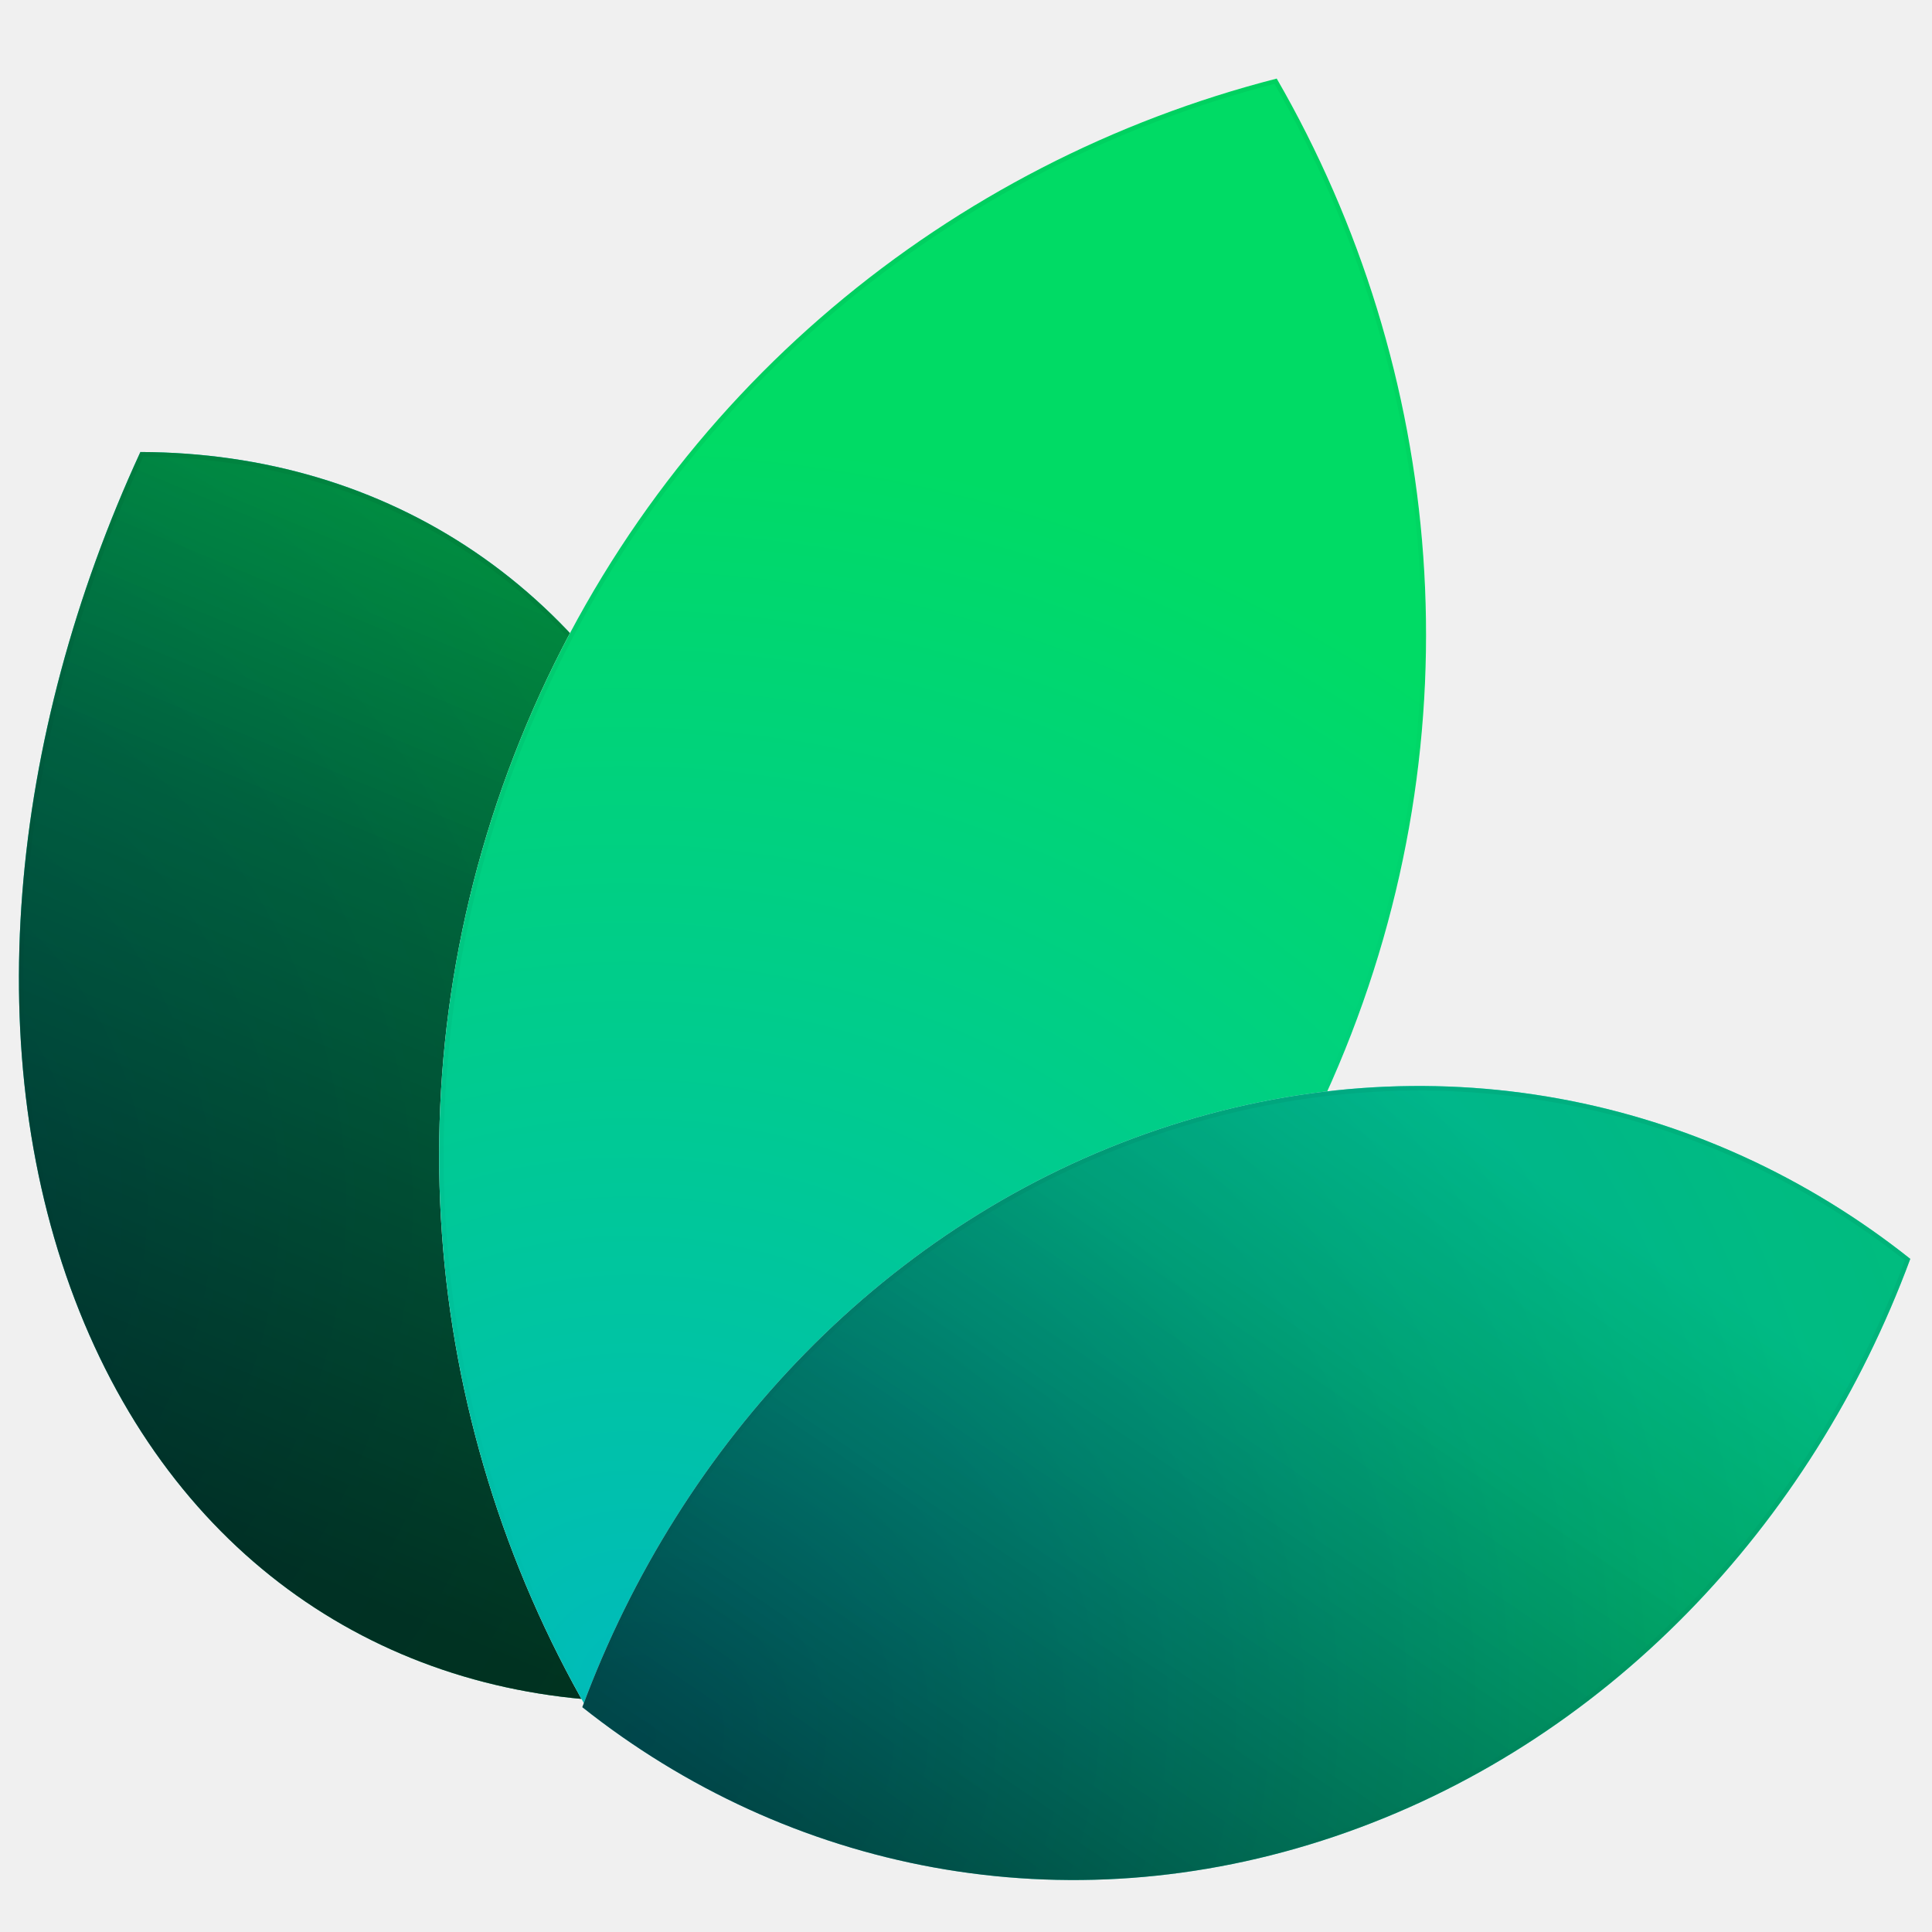
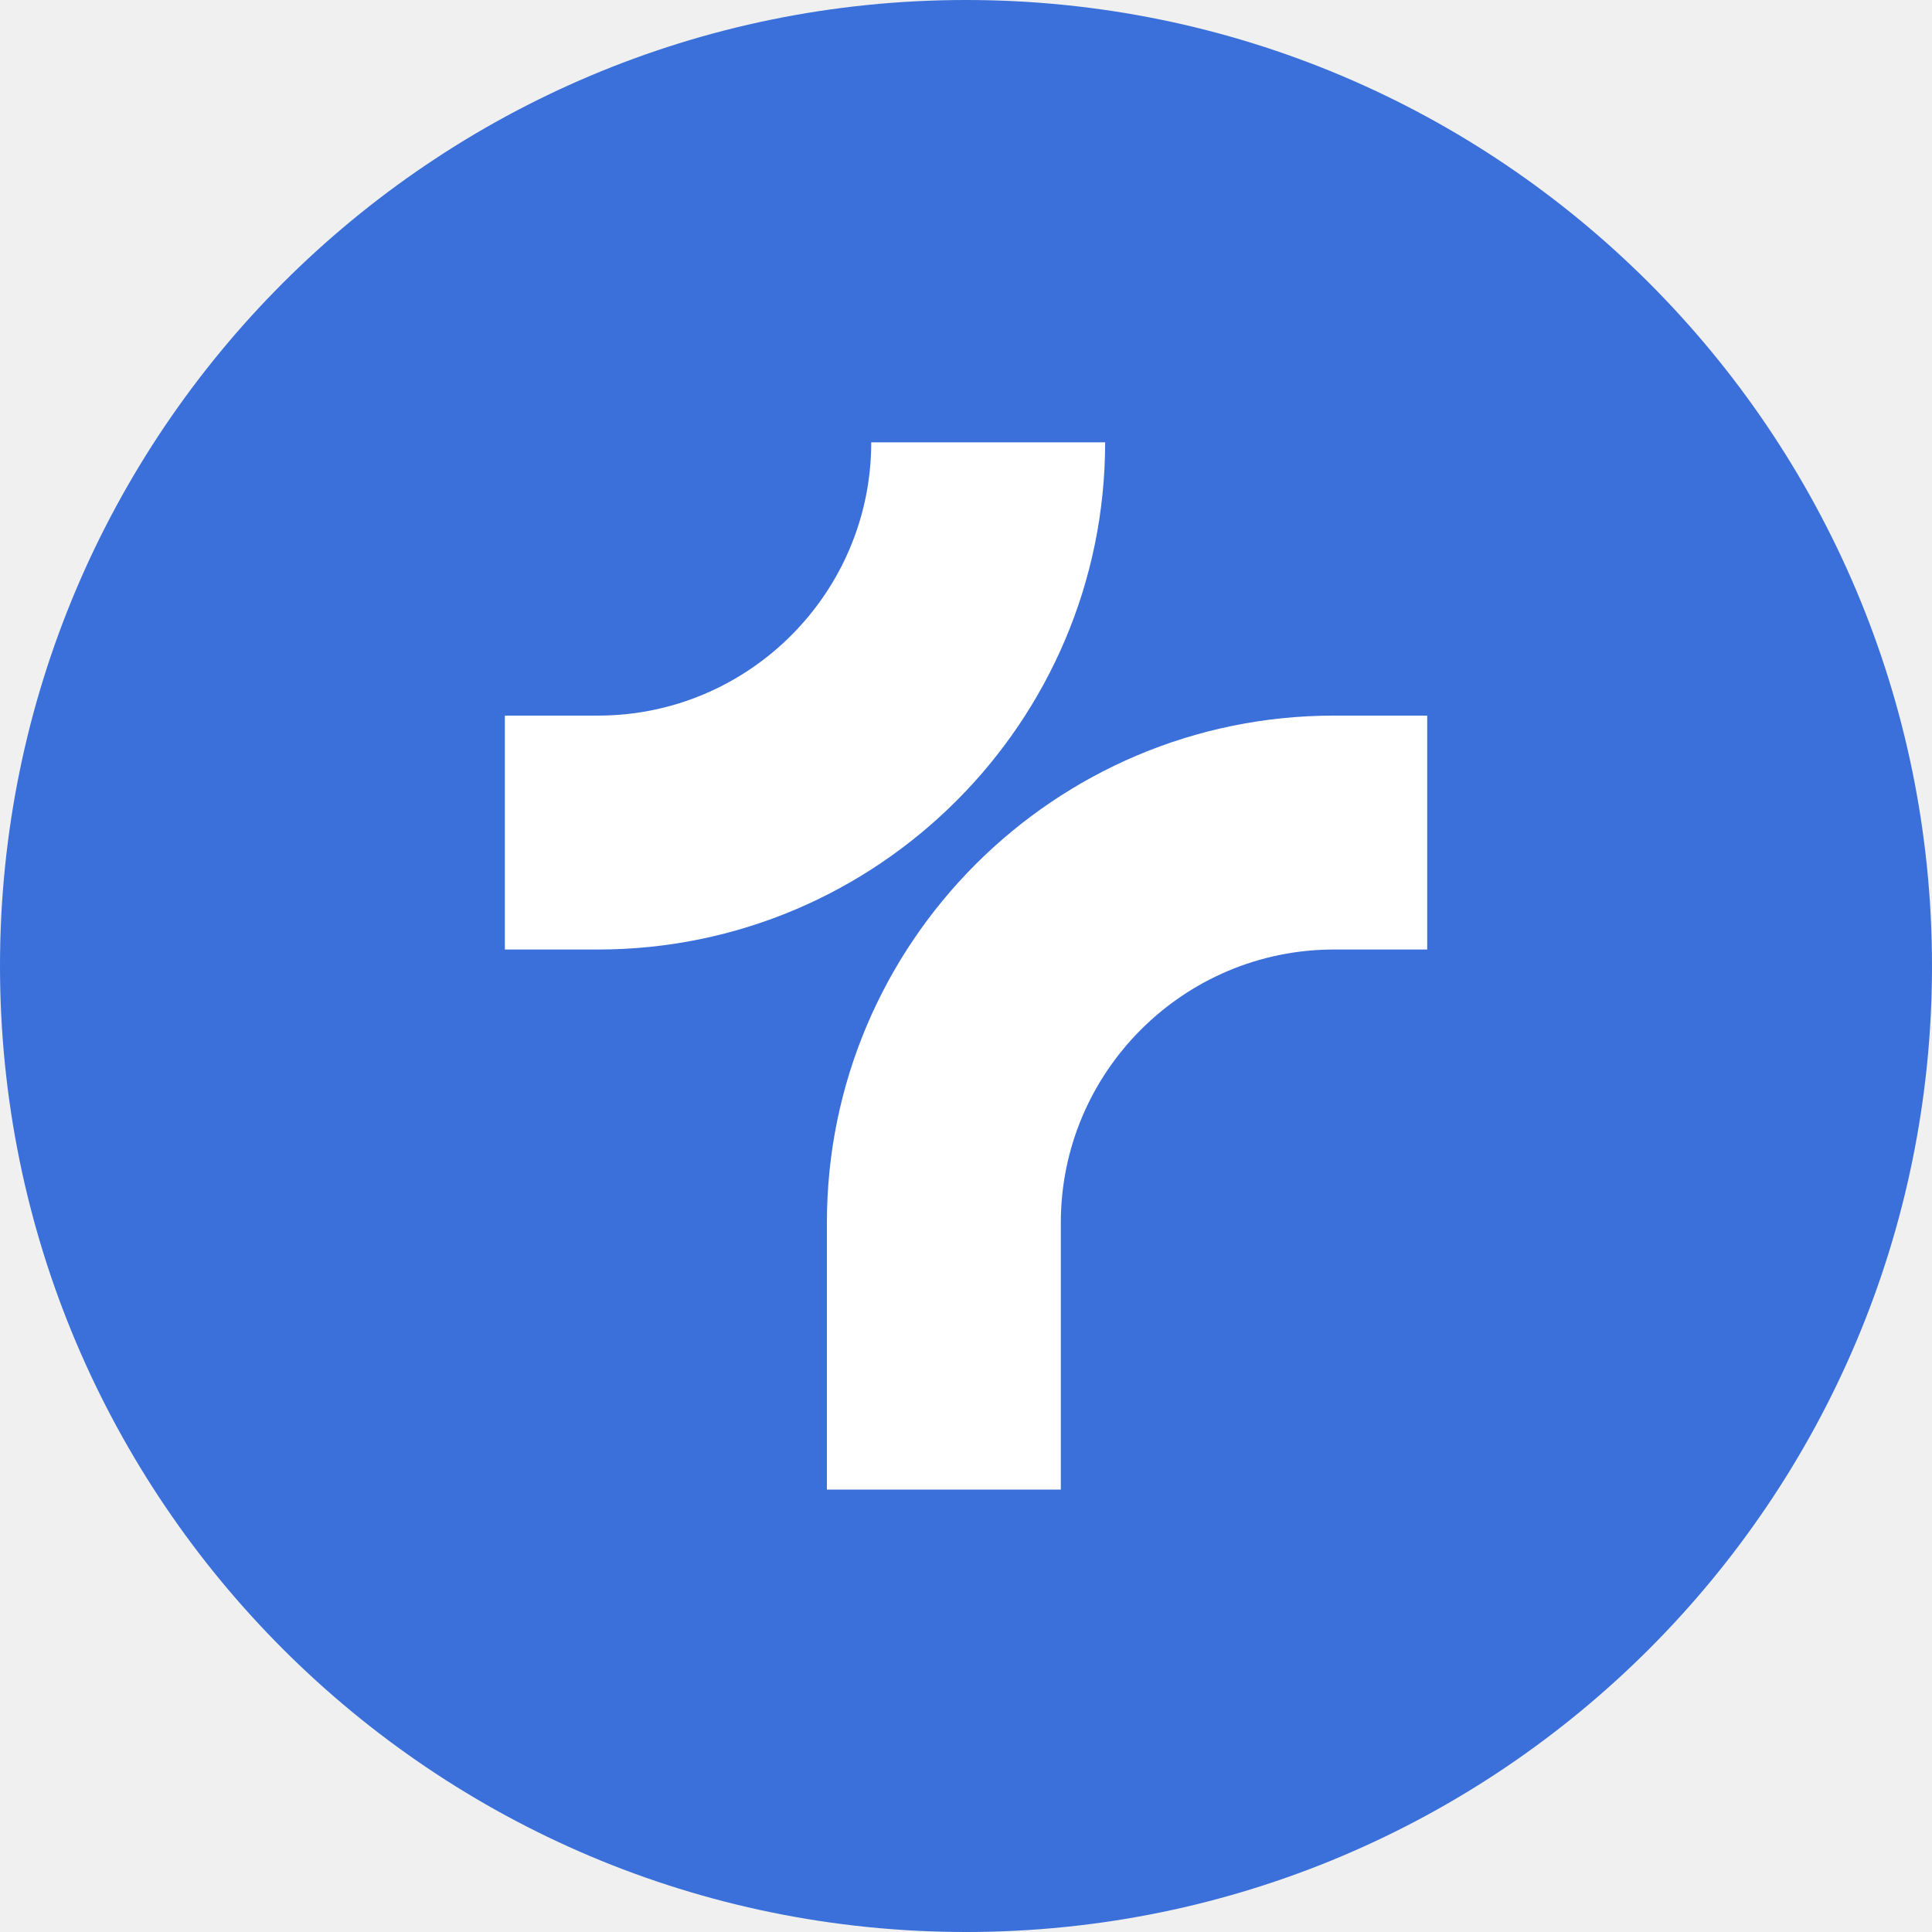
- <svg xmlns="http://www.w3.org/2000/svg" width="24" height="24" viewBox="0 0 24 24" fill="none">
-   <path d="M7.953 21.139C4.896 21.13 2.255 19.458 0.987 16.29C-0.28 13.121 0.109 9.163 1.744 5.615C4.801 5.624 7.442 7.296 8.71 10.465C9.977 13.633 9.588 17.591 7.953 21.139Z" fill="white" />
-   <path d="M7.953 21.139C4.896 21.13 2.255 19.458 0.987 16.29C-0.28 13.121 0.109 9.163 1.744 5.615C4.801 5.624 7.442 7.296 8.71 10.465C9.977 13.633 9.588 17.591 7.953 21.139Z" fill="url(#paint0_radial_101_2703)" />
-   <path d="M7.953 21.139C4.896 21.13 2.255 19.458 0.987 16.29C-0.28 13.121 0.109 9.163 1.744 5.615C4.801 5.624 7.442 7.296 8.71 10.465C9.977 13.633 9.588 17.591 7.953 21.139Z" fill="black" fill-opacity="0.5" style="mix-blend-mode:hard-light" />
-   <path d="M7.953 21.139C4.896 21.13 2.255 19.458 0.987 16.29C-0.28 13.121 0.109 9.163 1.744 5.615C4.801 5.624 7.442 7.296 8.71 10.465C9.977 13.633 9.588 17.591 7.953 21.139Z" fill="url(#paint1_linear_101_2703)" fill-opacity="0.5" style="mix-blend-mode:hard-light" />
-   <path d="M8.684 10.476C9.945 13.63 9.561 17.572 7.935 21.111C4.897 21.096 2.274 19.431 1.013 16.279C-0.248 13.124 0.136 9.182 1.762 5.643C4.8 5.659 7.423 7.324 8.684 10.476Z" stroke="url(#paint2_linear_101_2703)" stroke-opacity="0.05" stroke-width="0.056" />
-   <path d="M7.31 21.257C11.354 20.221 14.884 17.375 16.628 13.236C18.373 9.097 17.945 4.587 15.86 0.976C11.816 2.012 8.287 4.858 6.542 8.998C4.797 13.137 5.225 17.646 7.31 21.257Z" fill="white" />
-   <path d="M7.31 21.257C11.354 20.221 14.884 17.375 16.628 13.236C18.373 9.097 17.945 4.587 15.86 0.976C11.816 2.012 8.287 4.858 6.542 8.998C4.797 13.137 5.225 17.646 7.31 21.257Z" fill="url(#paint3_radial_101_2703)" />
-   <path d="M16.603 13.225C14.864 17.349 11.351 20.187 7.324 21.225C5.253 17.624 4.829 13.132 6.568 9.009C8.306 4.885 11.819 2.047 15.846 1.009C17.918 4.61 18.341 9.101 16.603 13.225Z" stroke="url(#paint4_linear_101_2703)" stroke-opacity="0.05" stroke-width="0.056" />
-   <path d="M7.234 21.207C9.789 23.237 13.21 23.951 16.577 22.814C19.944 21.677 22.506 18.945 23.73 15.638C21.175 13.608 17.754 12.894 14.387 14.031C11.02 15.168 8.458 17.901 7.234 21.207Z" fill="white" />
-   <path d="M7.234 21.207C9.789 23.237 13.21 23.951 16.577 22.814C19.944 21.677 22.506 18.945 23.73 15.638C21.175 13.608 17.754 12.894 14.387 14.031C11.02 15.168 8.458 17.901 7.234 21.207Z" fill="url(#paint5_radial_101_2703)" />
-   <path d="M7.234 21.207C9.789 23.237 13.21 23.951 16.577 22.814C19.944 21.677 22.506 18.945 23.73 15.638C21.175 13.608 17.754 12.894 14.387 14.031C11.02 15.168 8.458 17.901 7.234 21.207Z" fill="black" fill-opacity="0.2" style="mix-blend-mode:hard-light" />
-   <path d="M7.234 21.207C9.789 23.237 13.21 23.951 16.577 22.814C19.944 21.677 22.506 18.945 23.73 15.638C21.175 13.608 17.754 12.894 14.387 14.031C11.02 15.168 8.458 17.901 7.234 21.207Z" fill="url(#paint6_linear_101_2703)" fill-opacity="0.5" style="mix-blend-mode:hard-light" />
-   <path d="M16.568 22.787C13.218 23.918 9.814 23.212 7.267 21.198C8.492 17.907 11.044 15.189 14.396 14.058C17.747 12.927 21.15 13.633 23.697 15.648C22.472 18.938 19.92 21.656 16.568 22.787Z" stroke="url(#paint7_linear_101_2703)" stroke-opacity="0.05" stroke-width="0.056" />
+ <svg xmlns="http://www.w3.org/2000/svg" width="64" height="64" viewBox="0 0 64 64" fill="none">
+   <g clip-path="url(#clip0_3328_15859)">
+     <circle cx="32" cy="32" r="32" transform="rotate(-180 32 32)" fill="#3B70DA" />
+     <path d="M35.141 49.345H27.392V40.505C27.392 31.241 34.929 23.705 44.192 23.705H47.278V31.454H44.192C39.201 31.454 35.141 35.514 35.141 40.505V49.345Z" fill="white" />
+     <path d="M19.81 31.454H16.724V23.705H19.81C24.801 23.705 28.861 19.645 28.861 14.654H36.609C36.609 23.918 29.073 31.454 19.81 31.454Z" fill="white" />
+   </g>
  <defs>
-     <radialGradient id="paint0_radial_101_2703" cx="0" cy="0" r="1" gradientUnits="userSpaceOnUse" gradientTransform="translate(-3.00503 15.023) rotate(-10.029) scale(17.9572 17.784)">
-       <stop stop-color="#00B0BB" />
-       <stop offset="1" stop-color="#00DB65" />
-     </radialGradient>
-     <linearGradient id="paint1_linear_101_2703" x1="7.39" y1="4.813" x2="1.63" y2="18.689" gradientUnits="userSpaceOnUse">
-       <stop stop-color="#18E299" />
-       <stop offset="1" />
-     </linearGradient>
-     <linearGradient id="paint2_linear_101_2703" x1="7.948" y1="8.016" x2="1.761" y2="18.746" gradientUnits="userSpaceOnUse">
-       <stop />
-       <stop offset="1" stop-opacity="0" />
-     </linearGradient>
-     <radialGradient id="paint3_radial_101_2703" cx="0" cy="0" r="1" gradientUnits="userSpaceOnUse" gradientTransform="translate(8.11404 20.8822) rotate(-75.7542) scale(21.6246 23.7772)">
-       <stop stop-color="#00BBBB" />
-       <stop offset="0.713" stop-color="#00DB65" />
-     </radialGradient>
-     <linearGradient id="paint4_linear_101_2703" x1="7.602" y1="5.871" x2="15.556" y2="16.372" gradientUnits="userSpaceOnUse">
-       <stop />
-       <stop offset="1" stop-opacity="0" />
-     </linearGradient>
-     <radialGradient id="paint5_radial_101_2703" cx="0" cy="0" r="1" gradientUnits="userSpaceOnUse" gradientTransform="translate(7.84537 21.5181) rotate(-20.3525) scale(18.5603 17.32)">
-       <stop stop-color="#00B0BB" />
-       <stop offset="1" stop-color="#00DB65" />
-     </radialGradient>
-     <linearGradient id="paint6_linear_101_2703" x1="16.808" y1="13.007" x2="10.041" y2="22.994" gradientUnits="userSpaceOnUse">
-       <stop stop-color="#00B1BC" />
-       <stop offset="1" />
-     </linearGradient>
-     <linearGradient id="paint7_linear_101_2703" x1="16.808" y1="13.007" x2="14.169" y2="23.841" gradientUnits="userSpaceOnUse">
-       <stop />
-       <stop offset="1" stop-opacity="0" />
-     </linearGradient>
+     <clipPath id="clip0_3328_15859">
+       <rect width="64" height="64" fill="white" />
+     </clipPath>
  </defs>
</svg>
